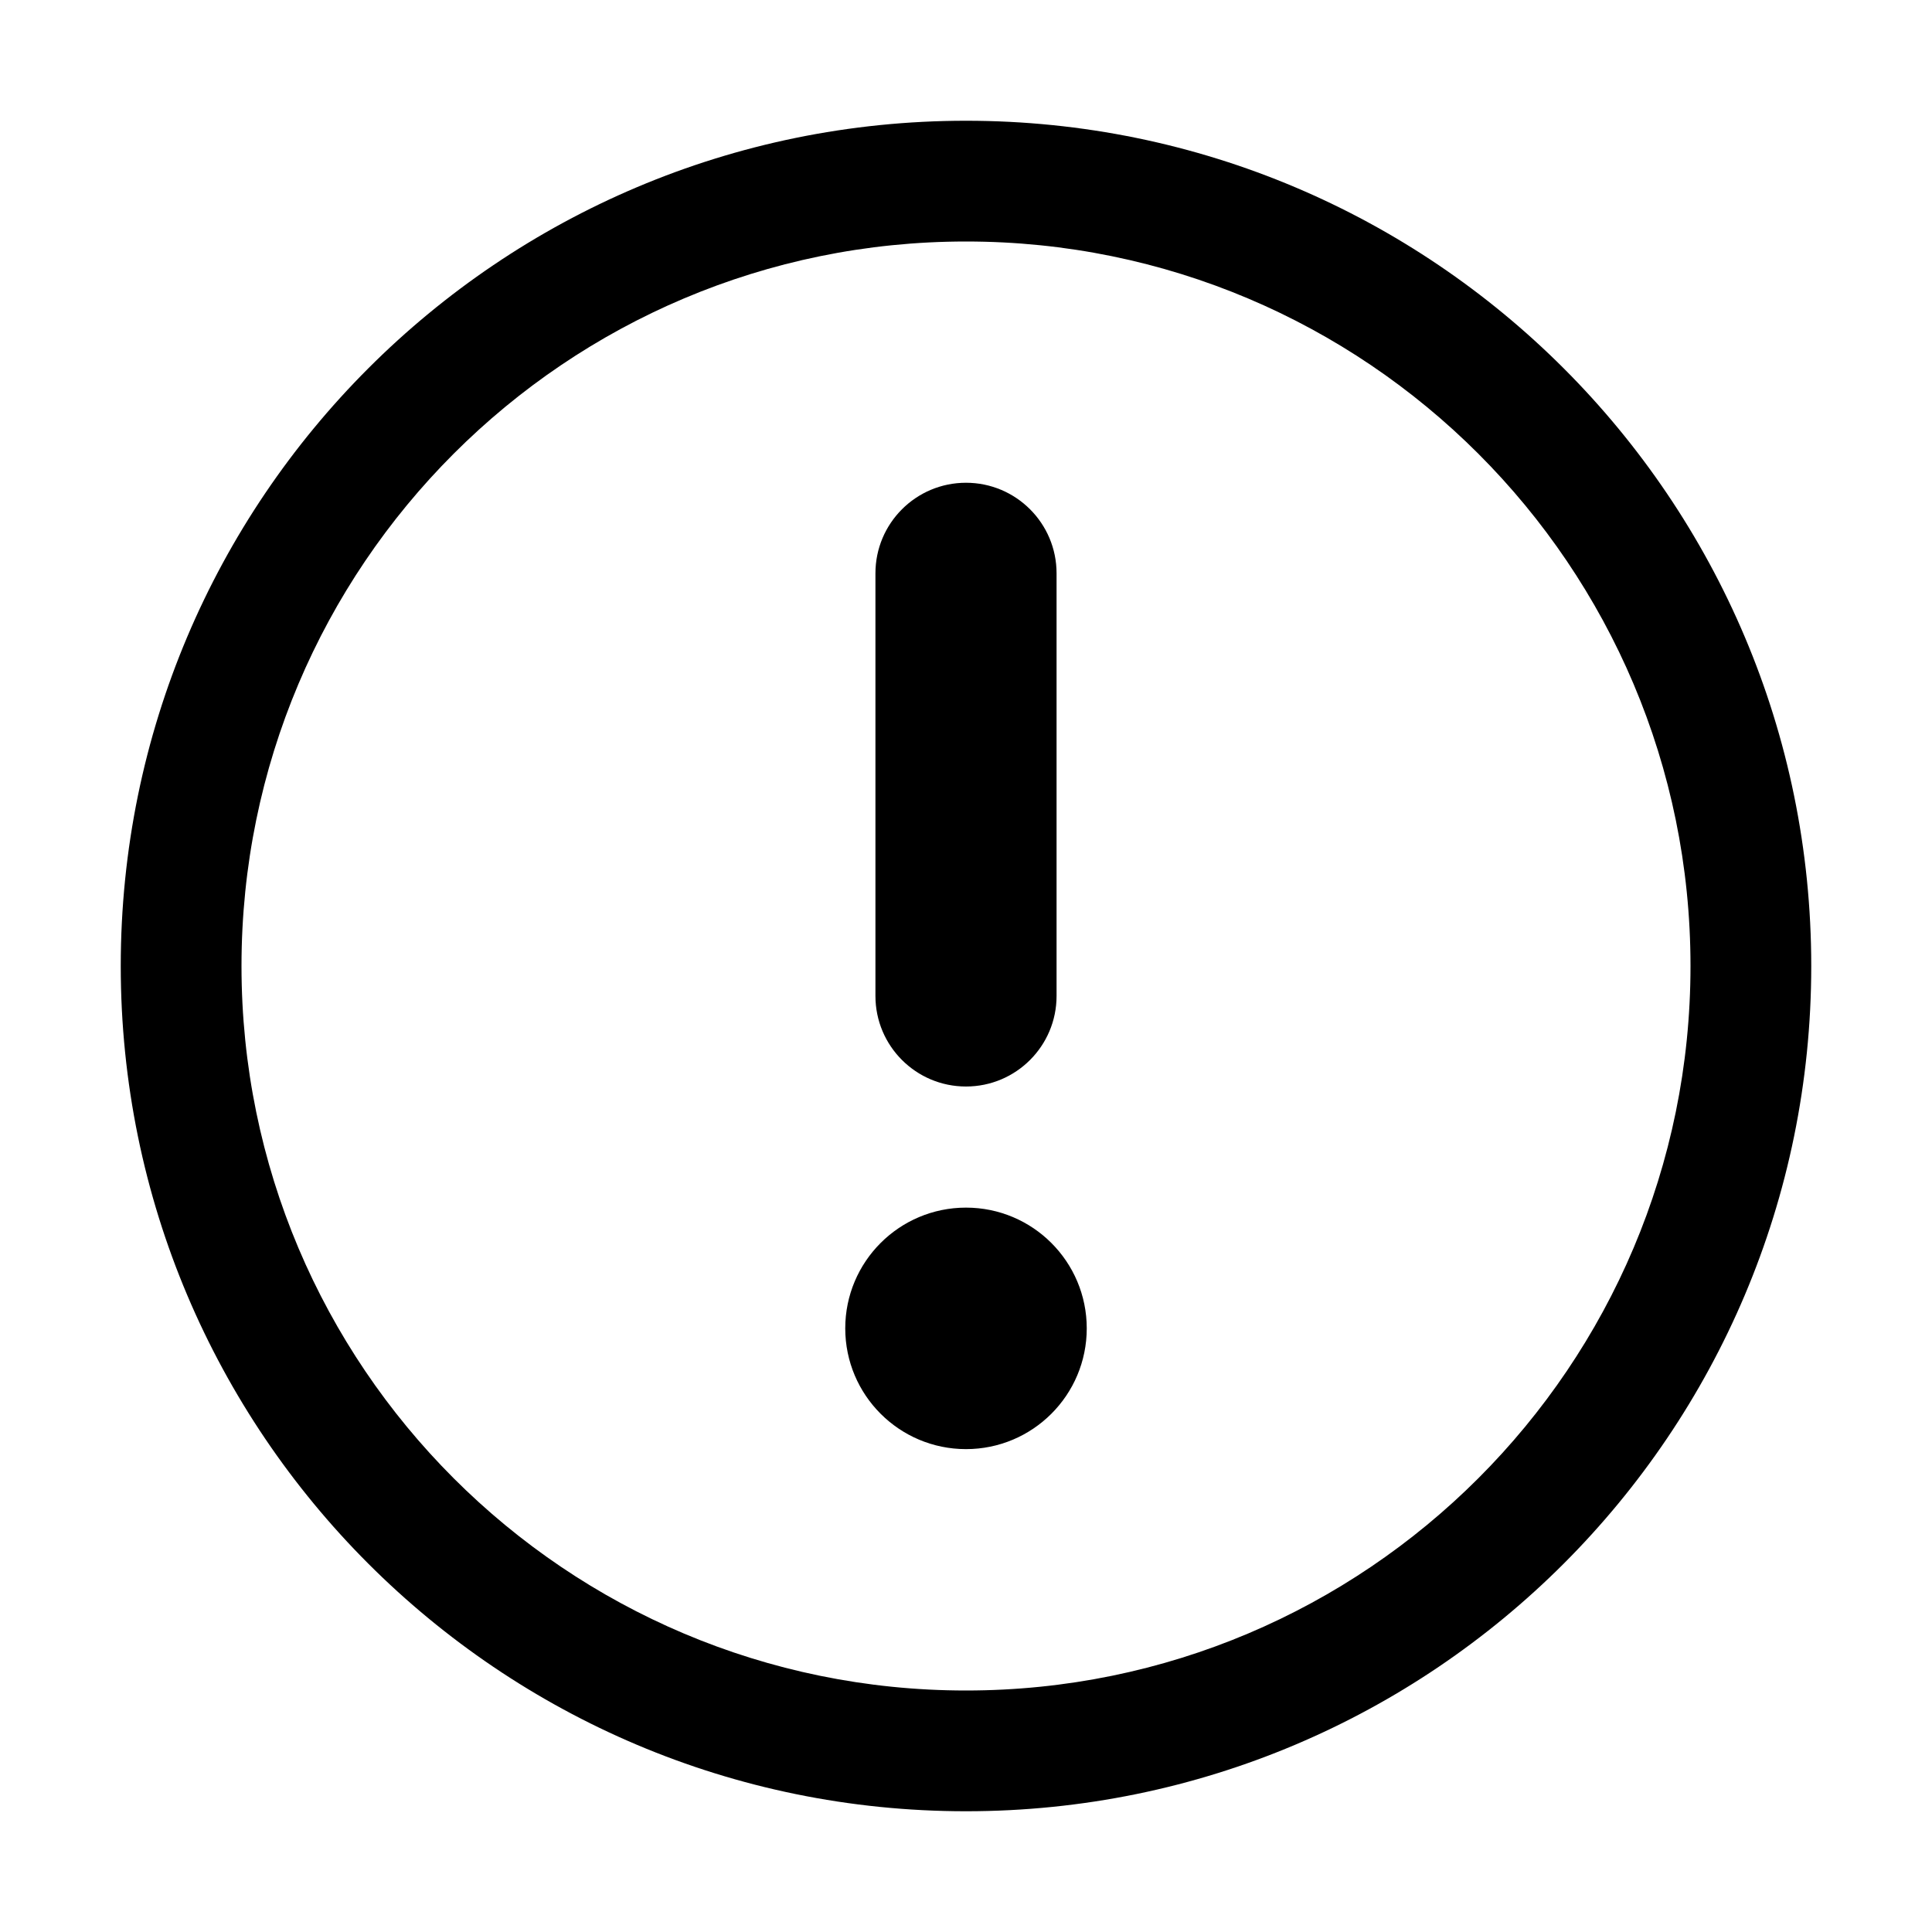
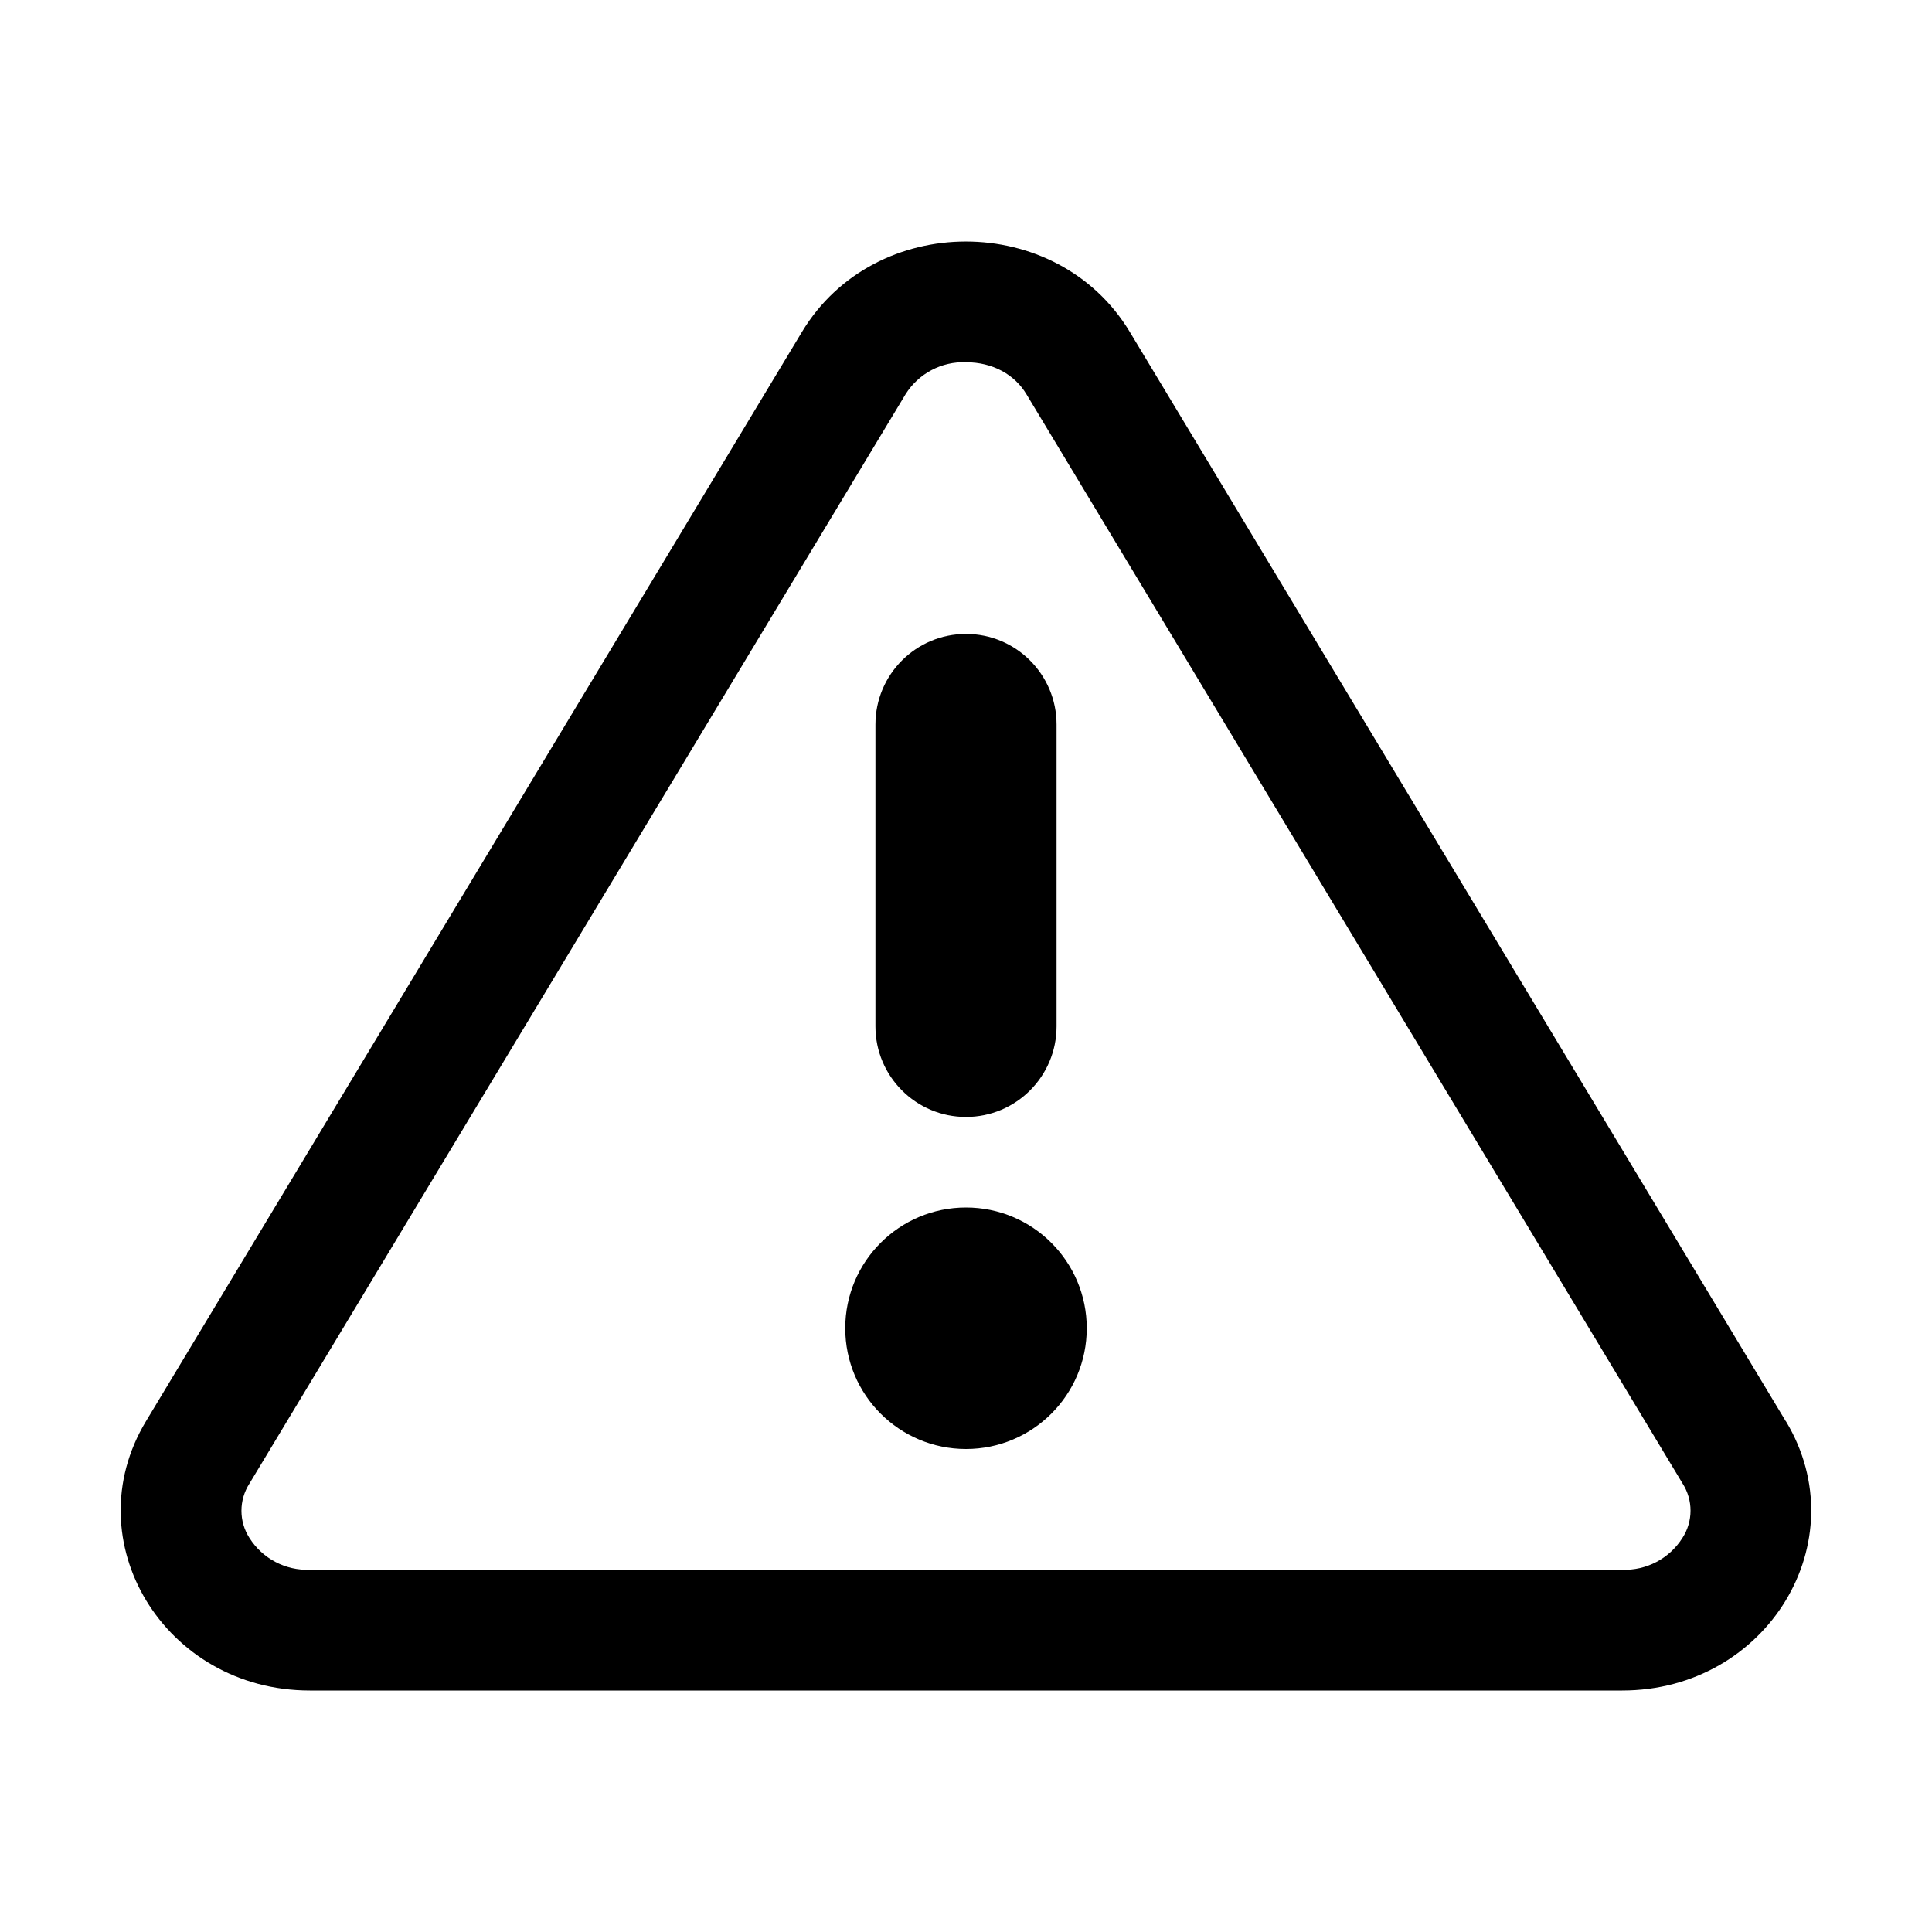
<svg xmlns="http://www.w3.org/2000/svg" fill="currentColor" viewBox="0 0 16 16">
-   <path fill-rule="evenodd" d="M8 2a6 6 0 1 0 0 12A6 6 0 0 0 8 2ZM1 8a7 7 0 1 1 14 0A7 7 0 0 1 1 8Zm7 .998a.75.75 0 0 1-.75-.75v-3.5a.75.75 0 0 1 1.5 0v3.5a.75.75 0 0 1-.75.75Zm0 3.003a1 1 0 1 0 0-2 1 1 0 0 0 0 2Z" clip-rule="evenodd" />
+   <path fill-rule="evenodd" d="M13.434 13H2.566a.566.566 0 0 1-.5-.263.416.416 0 0 1 0-.451L7.5 3.264A.566.566 0 0 1 8 3c.22 0 .402.101.5.264l5.434 9.021a.416.416 0 0 1-.001.452.566.566 0 0 1-.5.263Zm1.356-1.23c.598.992-.154 2.23-1.356 2.23H2.566c-1.203 0-1.955-1.238-1.357-2.23l5.433-9.022c.601-.997 2.113-.997 2.714 0l5.433 9.022ZM8 5.25a.75.75 0 0 1 .75.75v2.5a.75.75 0 0 1-1.5 0V6A.75.75 0 0 1 8 5.25ZM9 11a1 1 0 1 1-2 0 1 1 0 0 1 2 0Z" clip-rule="evenodd" />
</svg>
